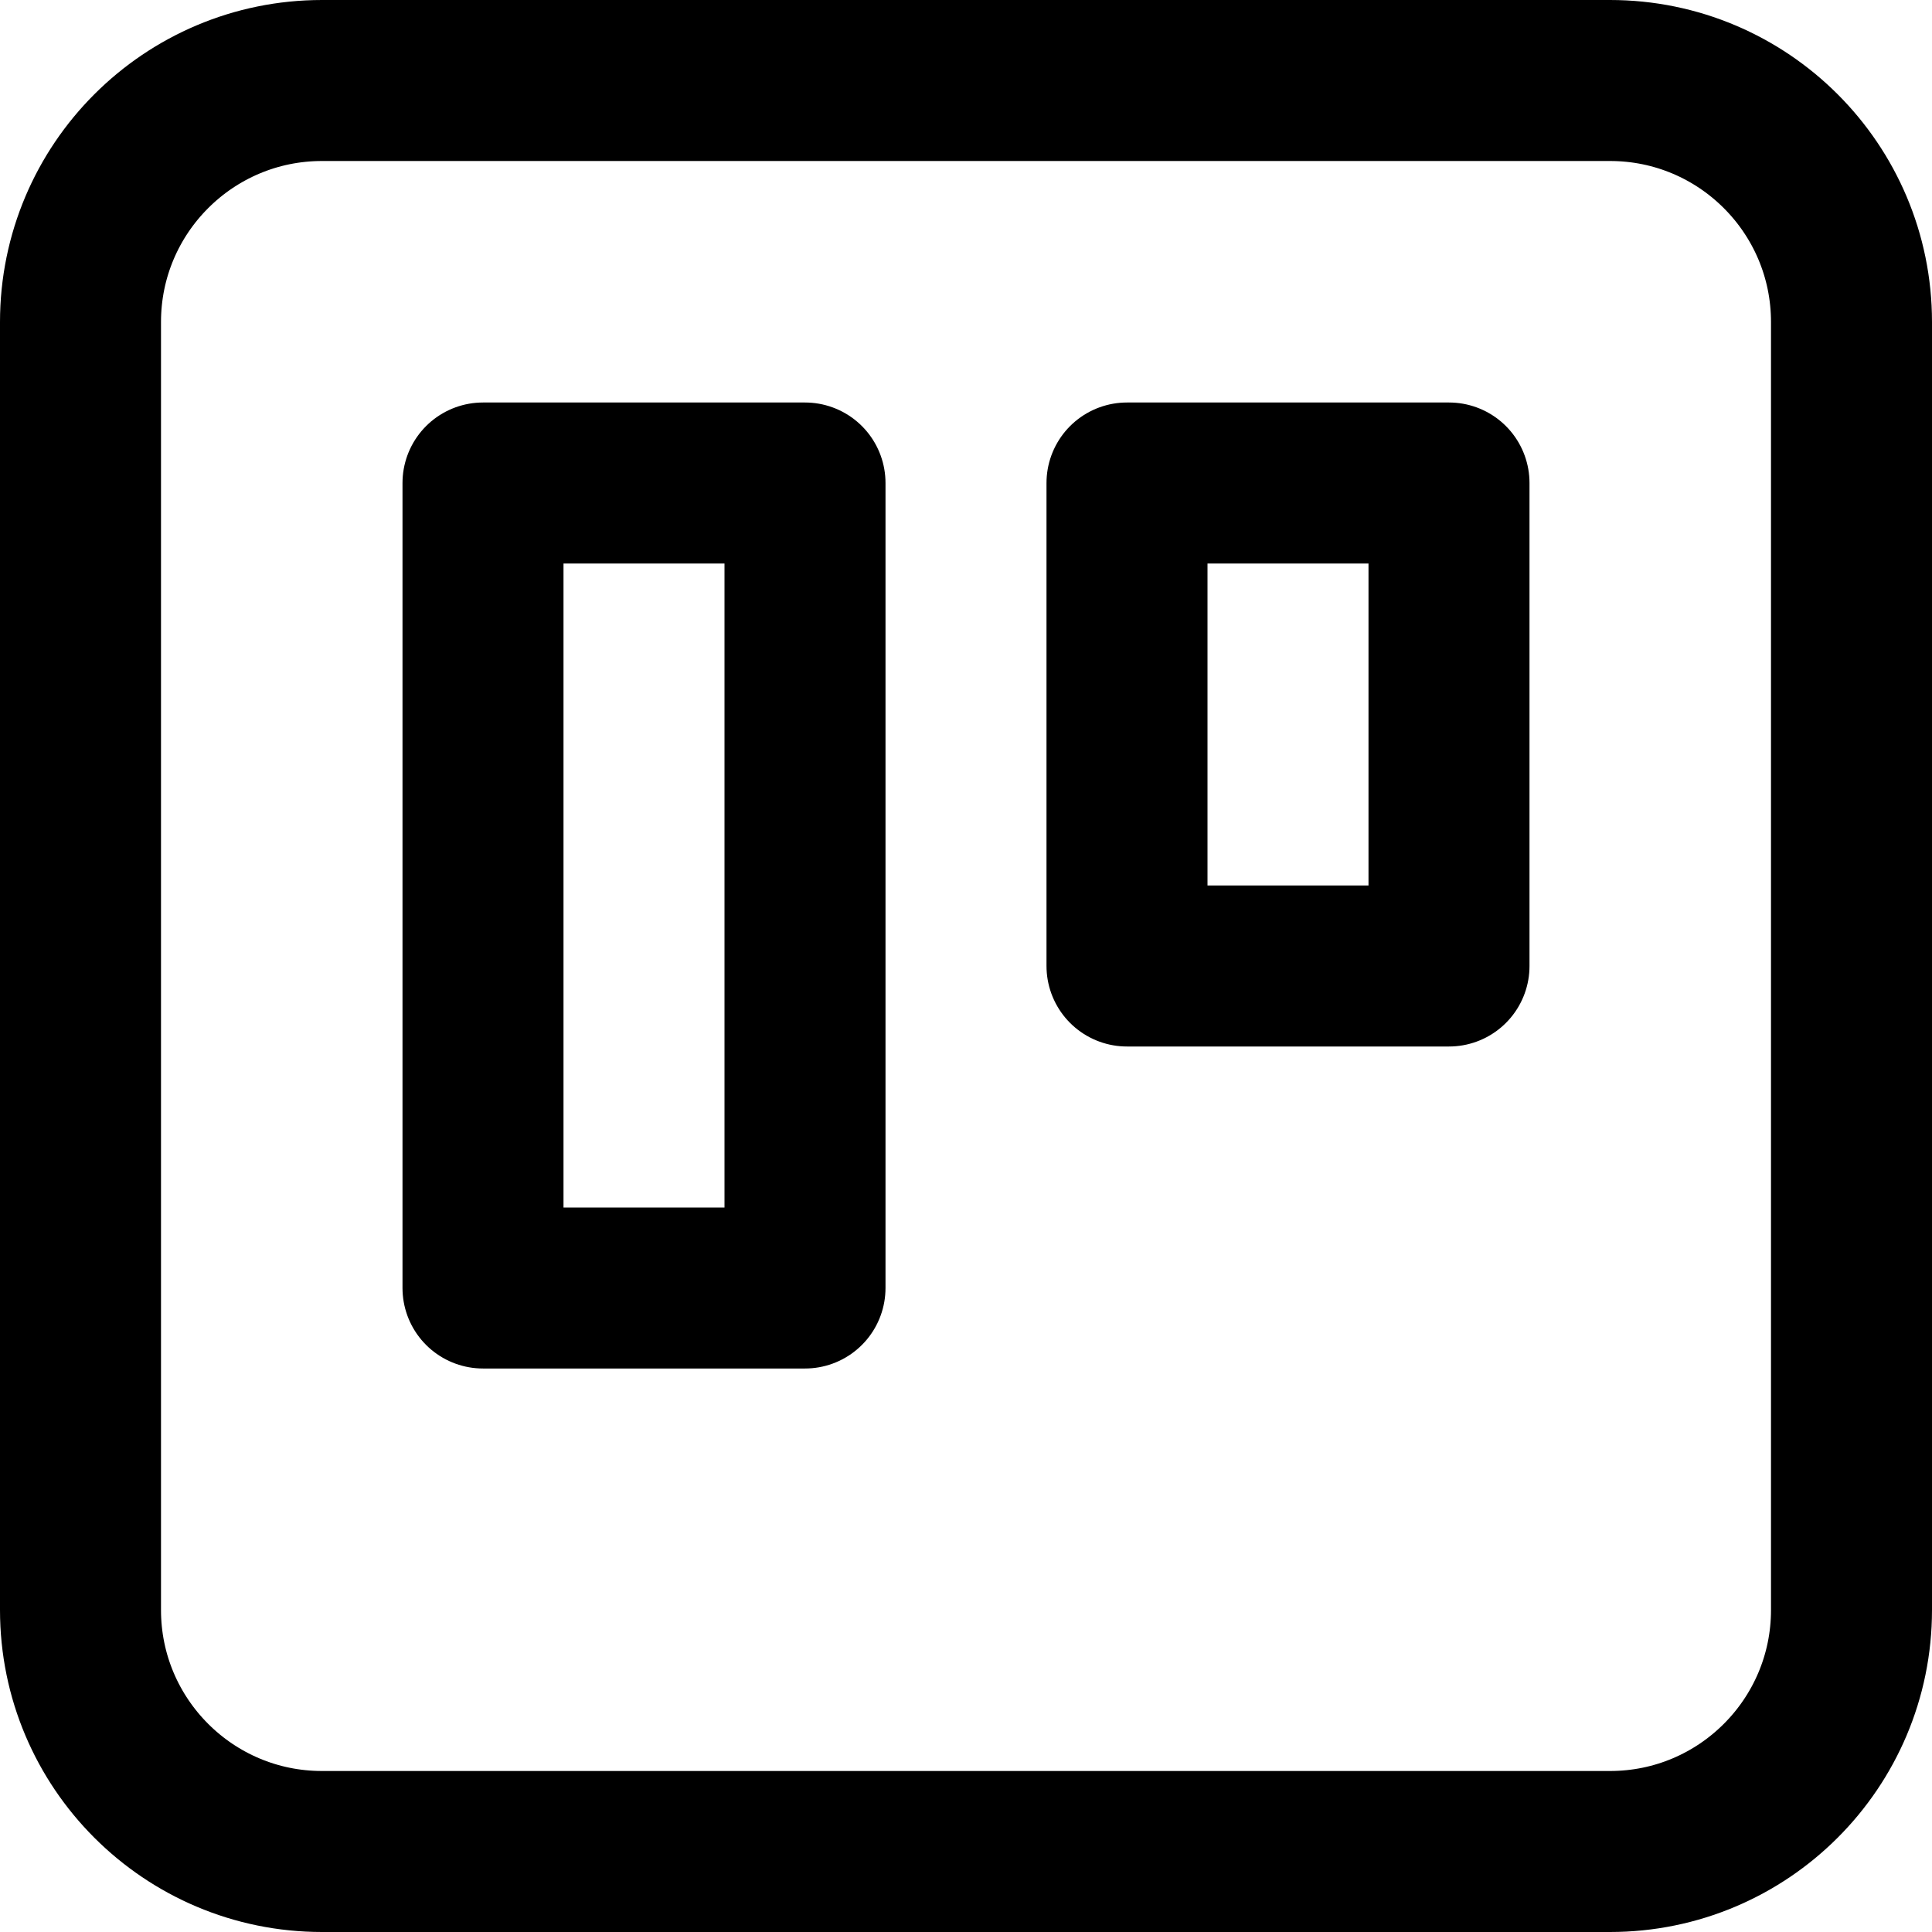
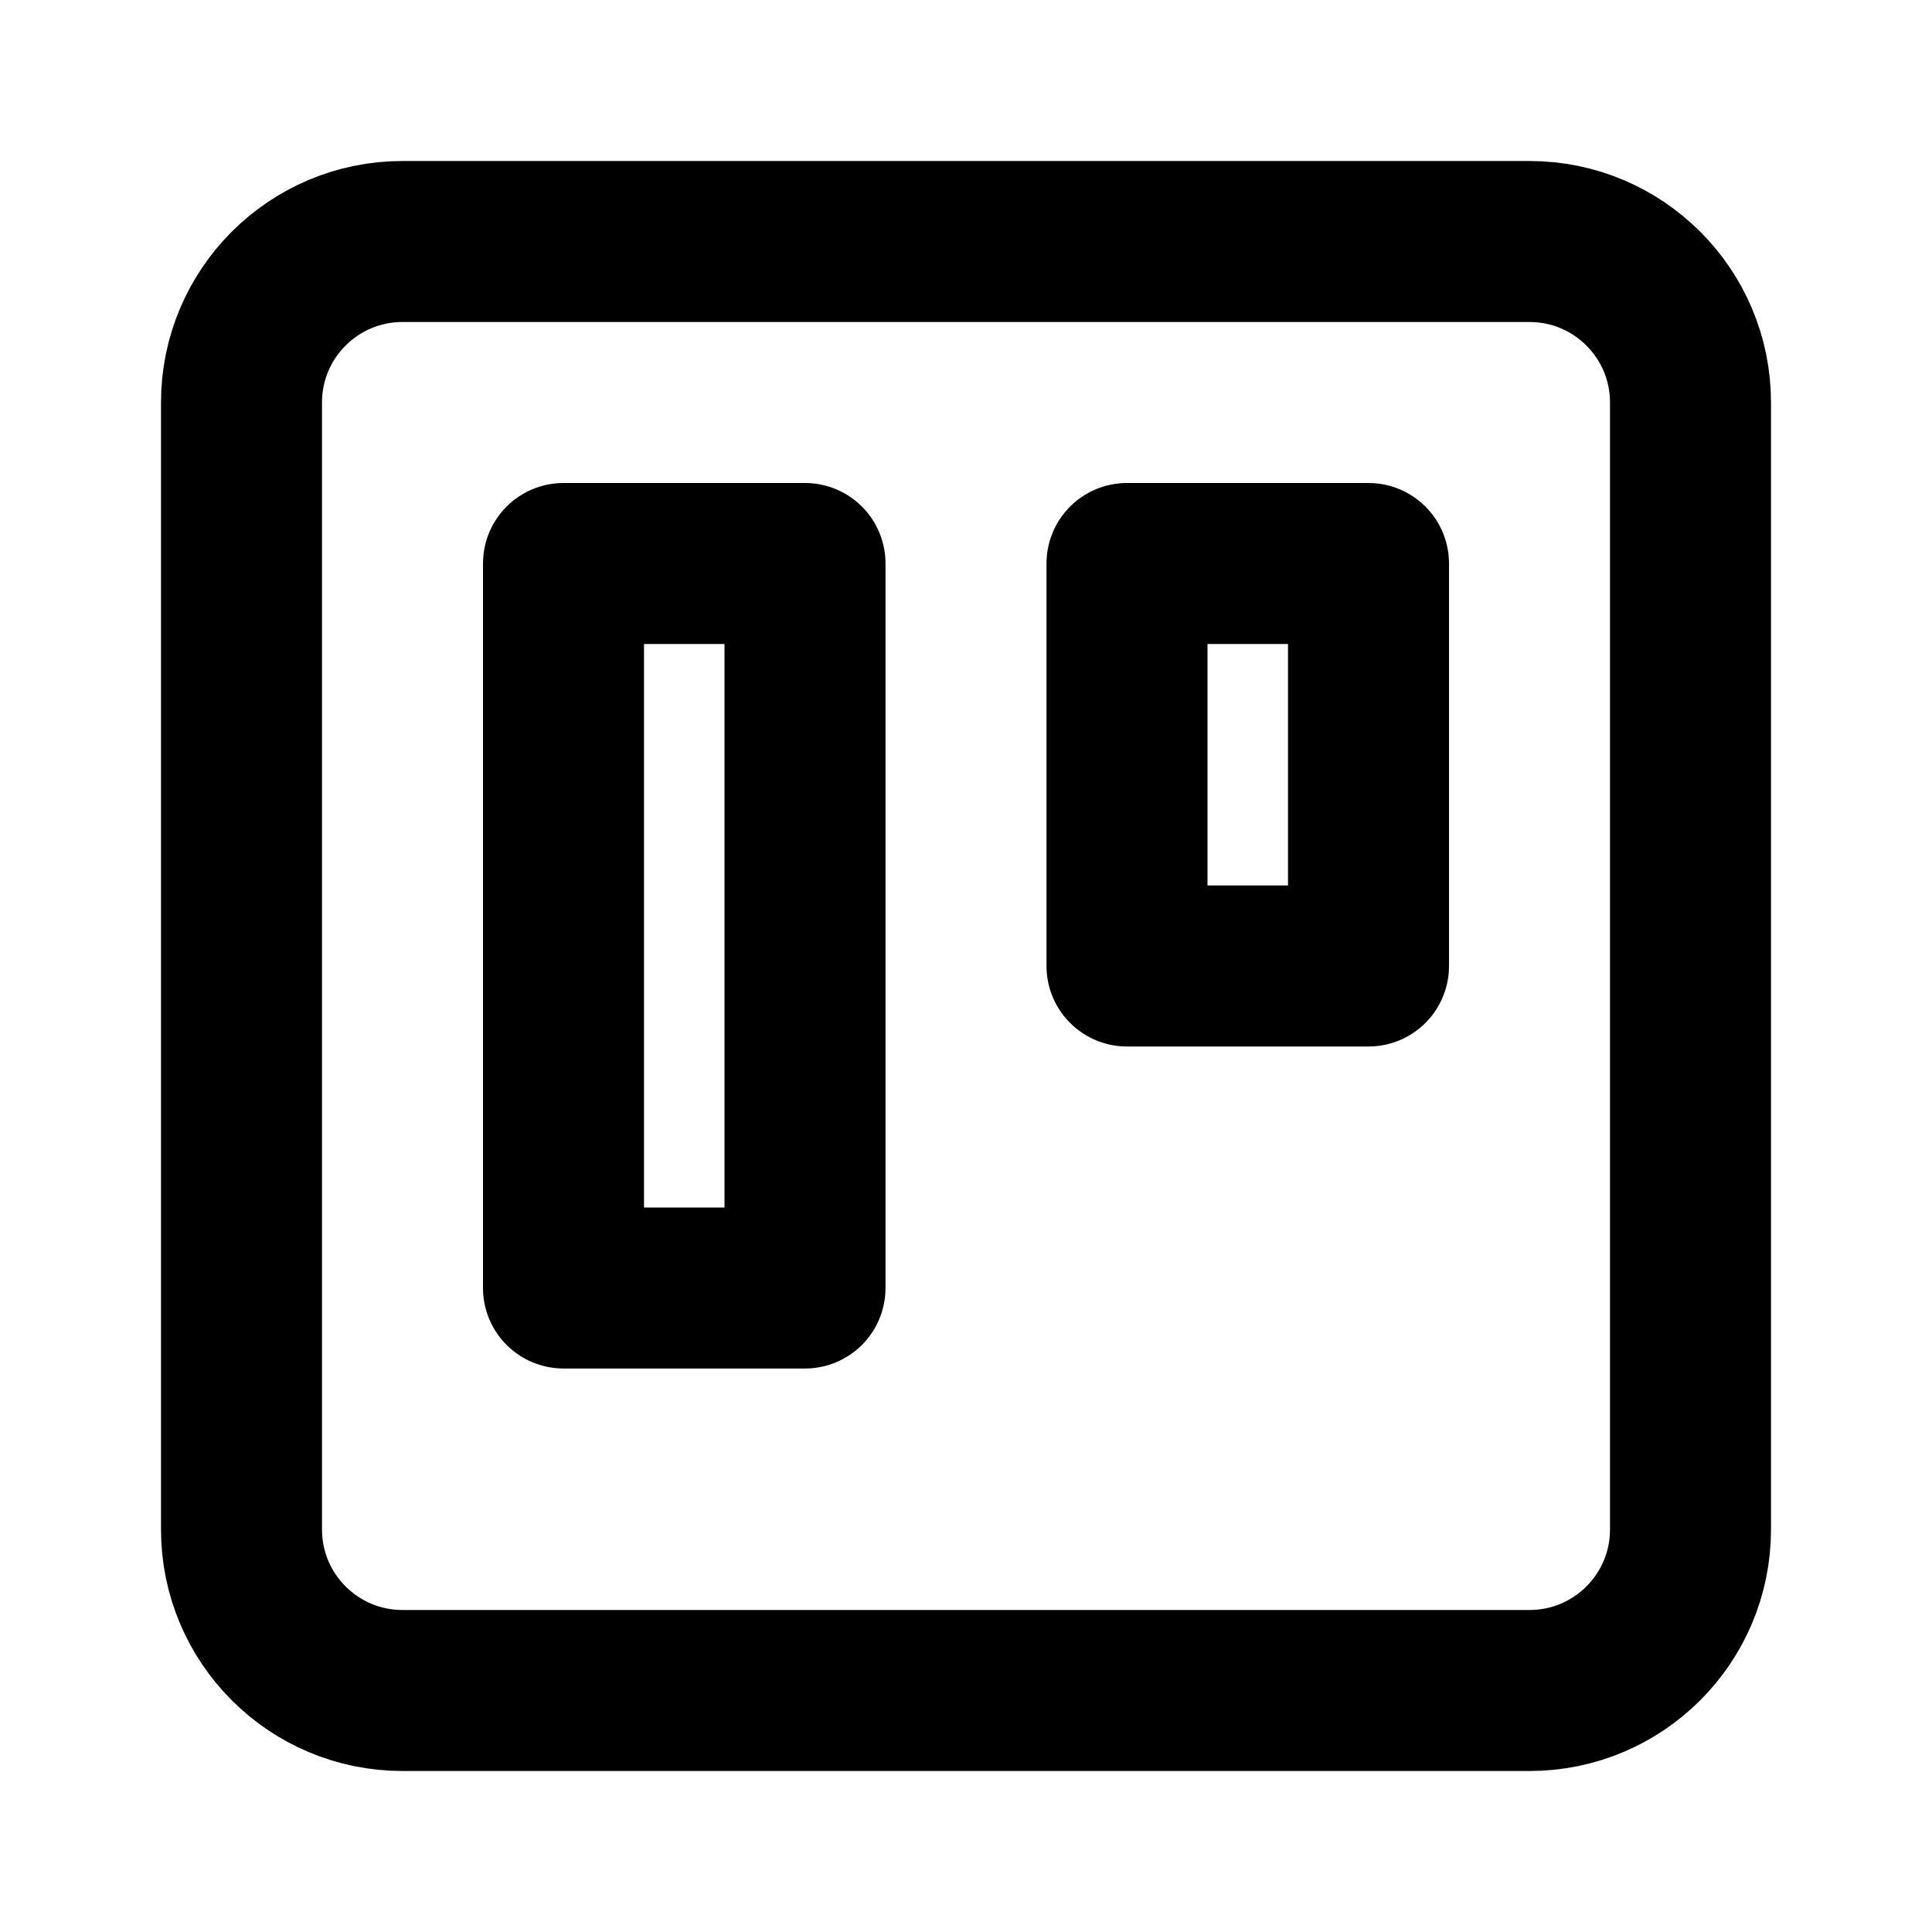
<svg xmlns="http://www.w3.org/2000/svg" class="i i-trello" viewBox="0 0 24 24" fill="none" stroke="currentColor" stroke-width="2" stroke-linecap="round" stroke-linejoin="round">
-   <rect width="22" height="22" x="1" y="1" rx="3" />
-   <path d="M6 6h4v10H6zm8 0h4v6h-4z" />
+   <rect width="18" height="18" x="3" y="3" rx="2" />
+   <path d="M7 7h3v9H7Zm7 0h3v5h-3Z" />
</svg>
